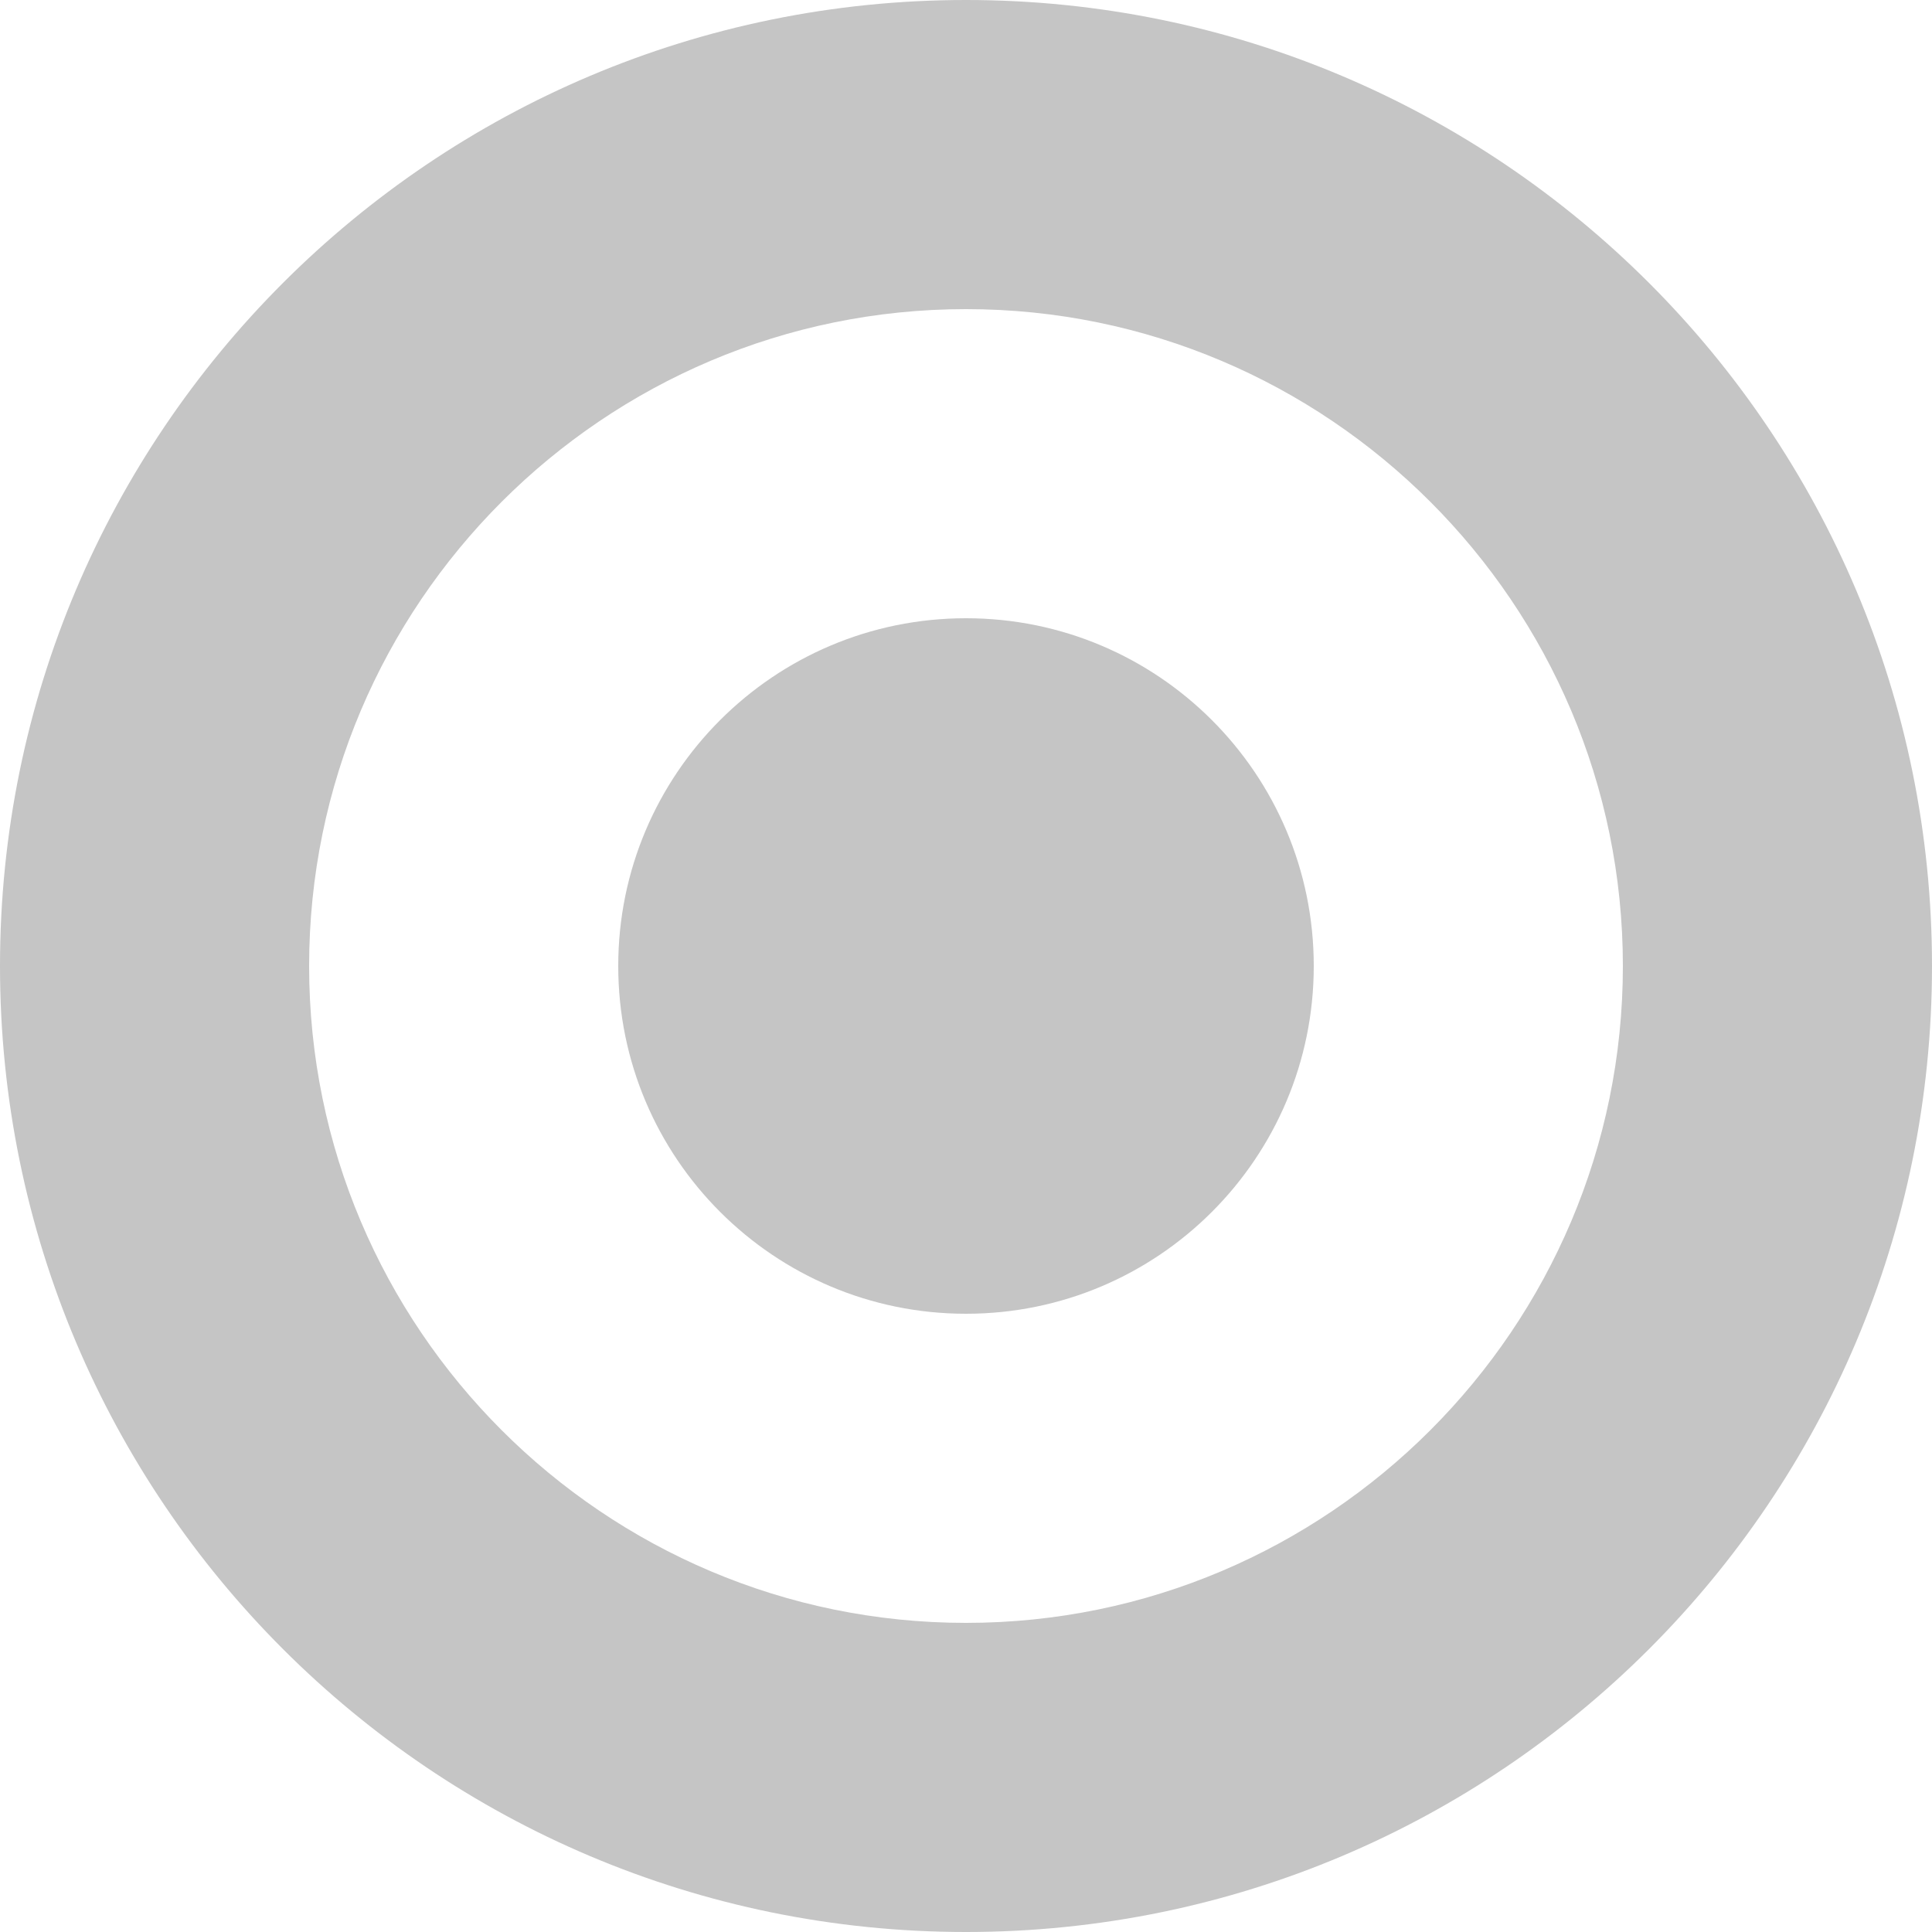
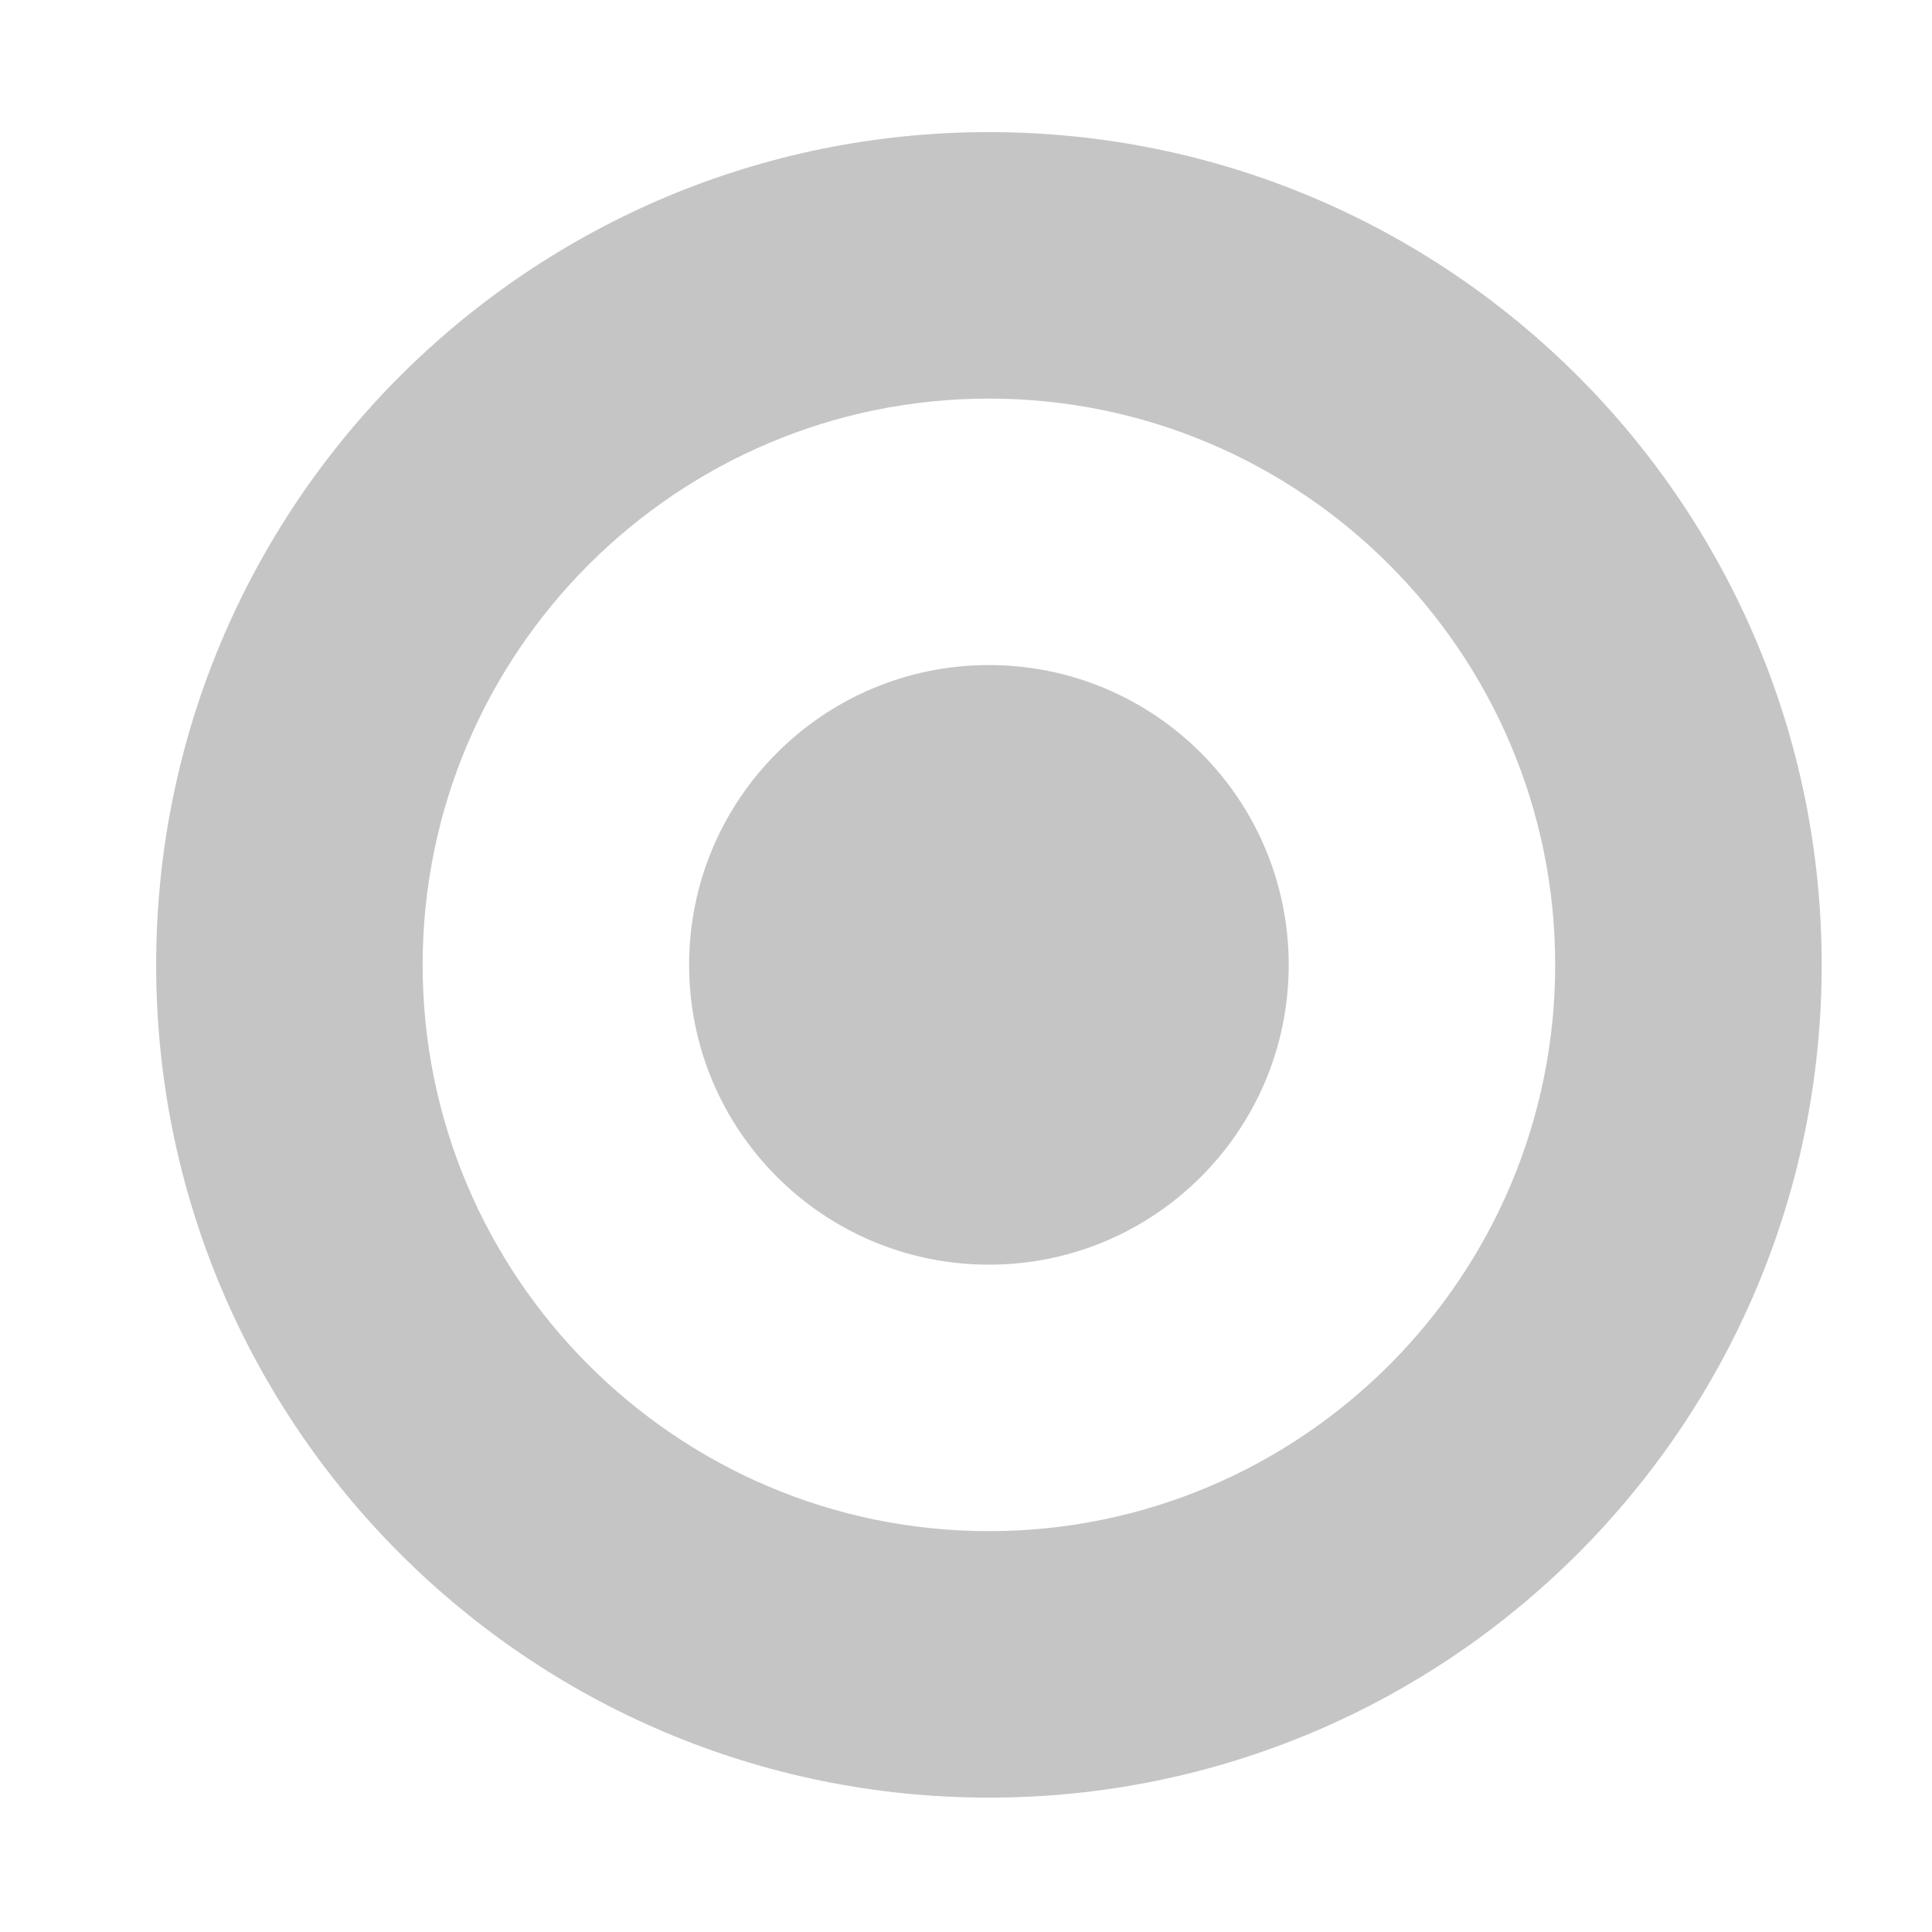
- <svg xmlns="http://www.w3.org/2000/svg" width="25" height="25" viewBox="0 0 25 25" fill="none">
-   <path fill-rule="evenodd" clip-rule="evenodd" d="M0 12.5C0 5.597 5.597 0 12.5 0C19.403 0 25 5.597 25 12.5C25 19.403 19.403 25 12.5 25C5.597 25 0 19.403 0 12.5ZM21 12.5C21 7.813 17.187 4 12.5 4C7.813 4 4 7.813 4 12.5C4 17.187 7.813 21 12.5 21C17.187 21 21 17.187 21 12.5Z" fill="#C5C5C5" />
-   <path d="M12.5 17C14.985 17 17 14.985 17 12.5C17 10.015 14.985 8 12.5 8C10.015 8 8 10.015 8 12.5C8 14.985 10.015 17 12.5 17Z" fill="#C5C5C5" />
+ <svg xmlns="http://www.w3.org/2000/svg" width="29" height="29" viewBox="0 0 29 29" fill="none">
+   <path fill-rule="evenodd" clip-rule="evenodd" d="M2.344 14.483C2.344 7.58 7.941 1.983 14.844 1.983C21.747 1.983 27.344 7.58 27.344 14.483C27.344 21.386 21.747 26.983 14.844 26.983C7.941 26.983 2.344 21.386 2.344 14.483ZM23.344 14.483C23.344 9.796 19.531 5.983 14.844 5.983C10.157 5.983 6.344 9.796 6.344 14.483C6.344 19.17 10.157 22.983 14.844 22.983C19.531 22.983 23.344 19.17 23.344 14.483Z" fill="#C5C5C5" />
+   <path d="M14.844 18.983C17.33 18.983 19.344 16.968 19.344 14.483C19.344 11.998 17.33 9.983 14.844 9.983C12.359 9.983 10.344 11.998 10.344 14.483C10.344 16.968 12.359 18.983 14.844 18.983Z" fill="#C5C5C5" />
</svg>
